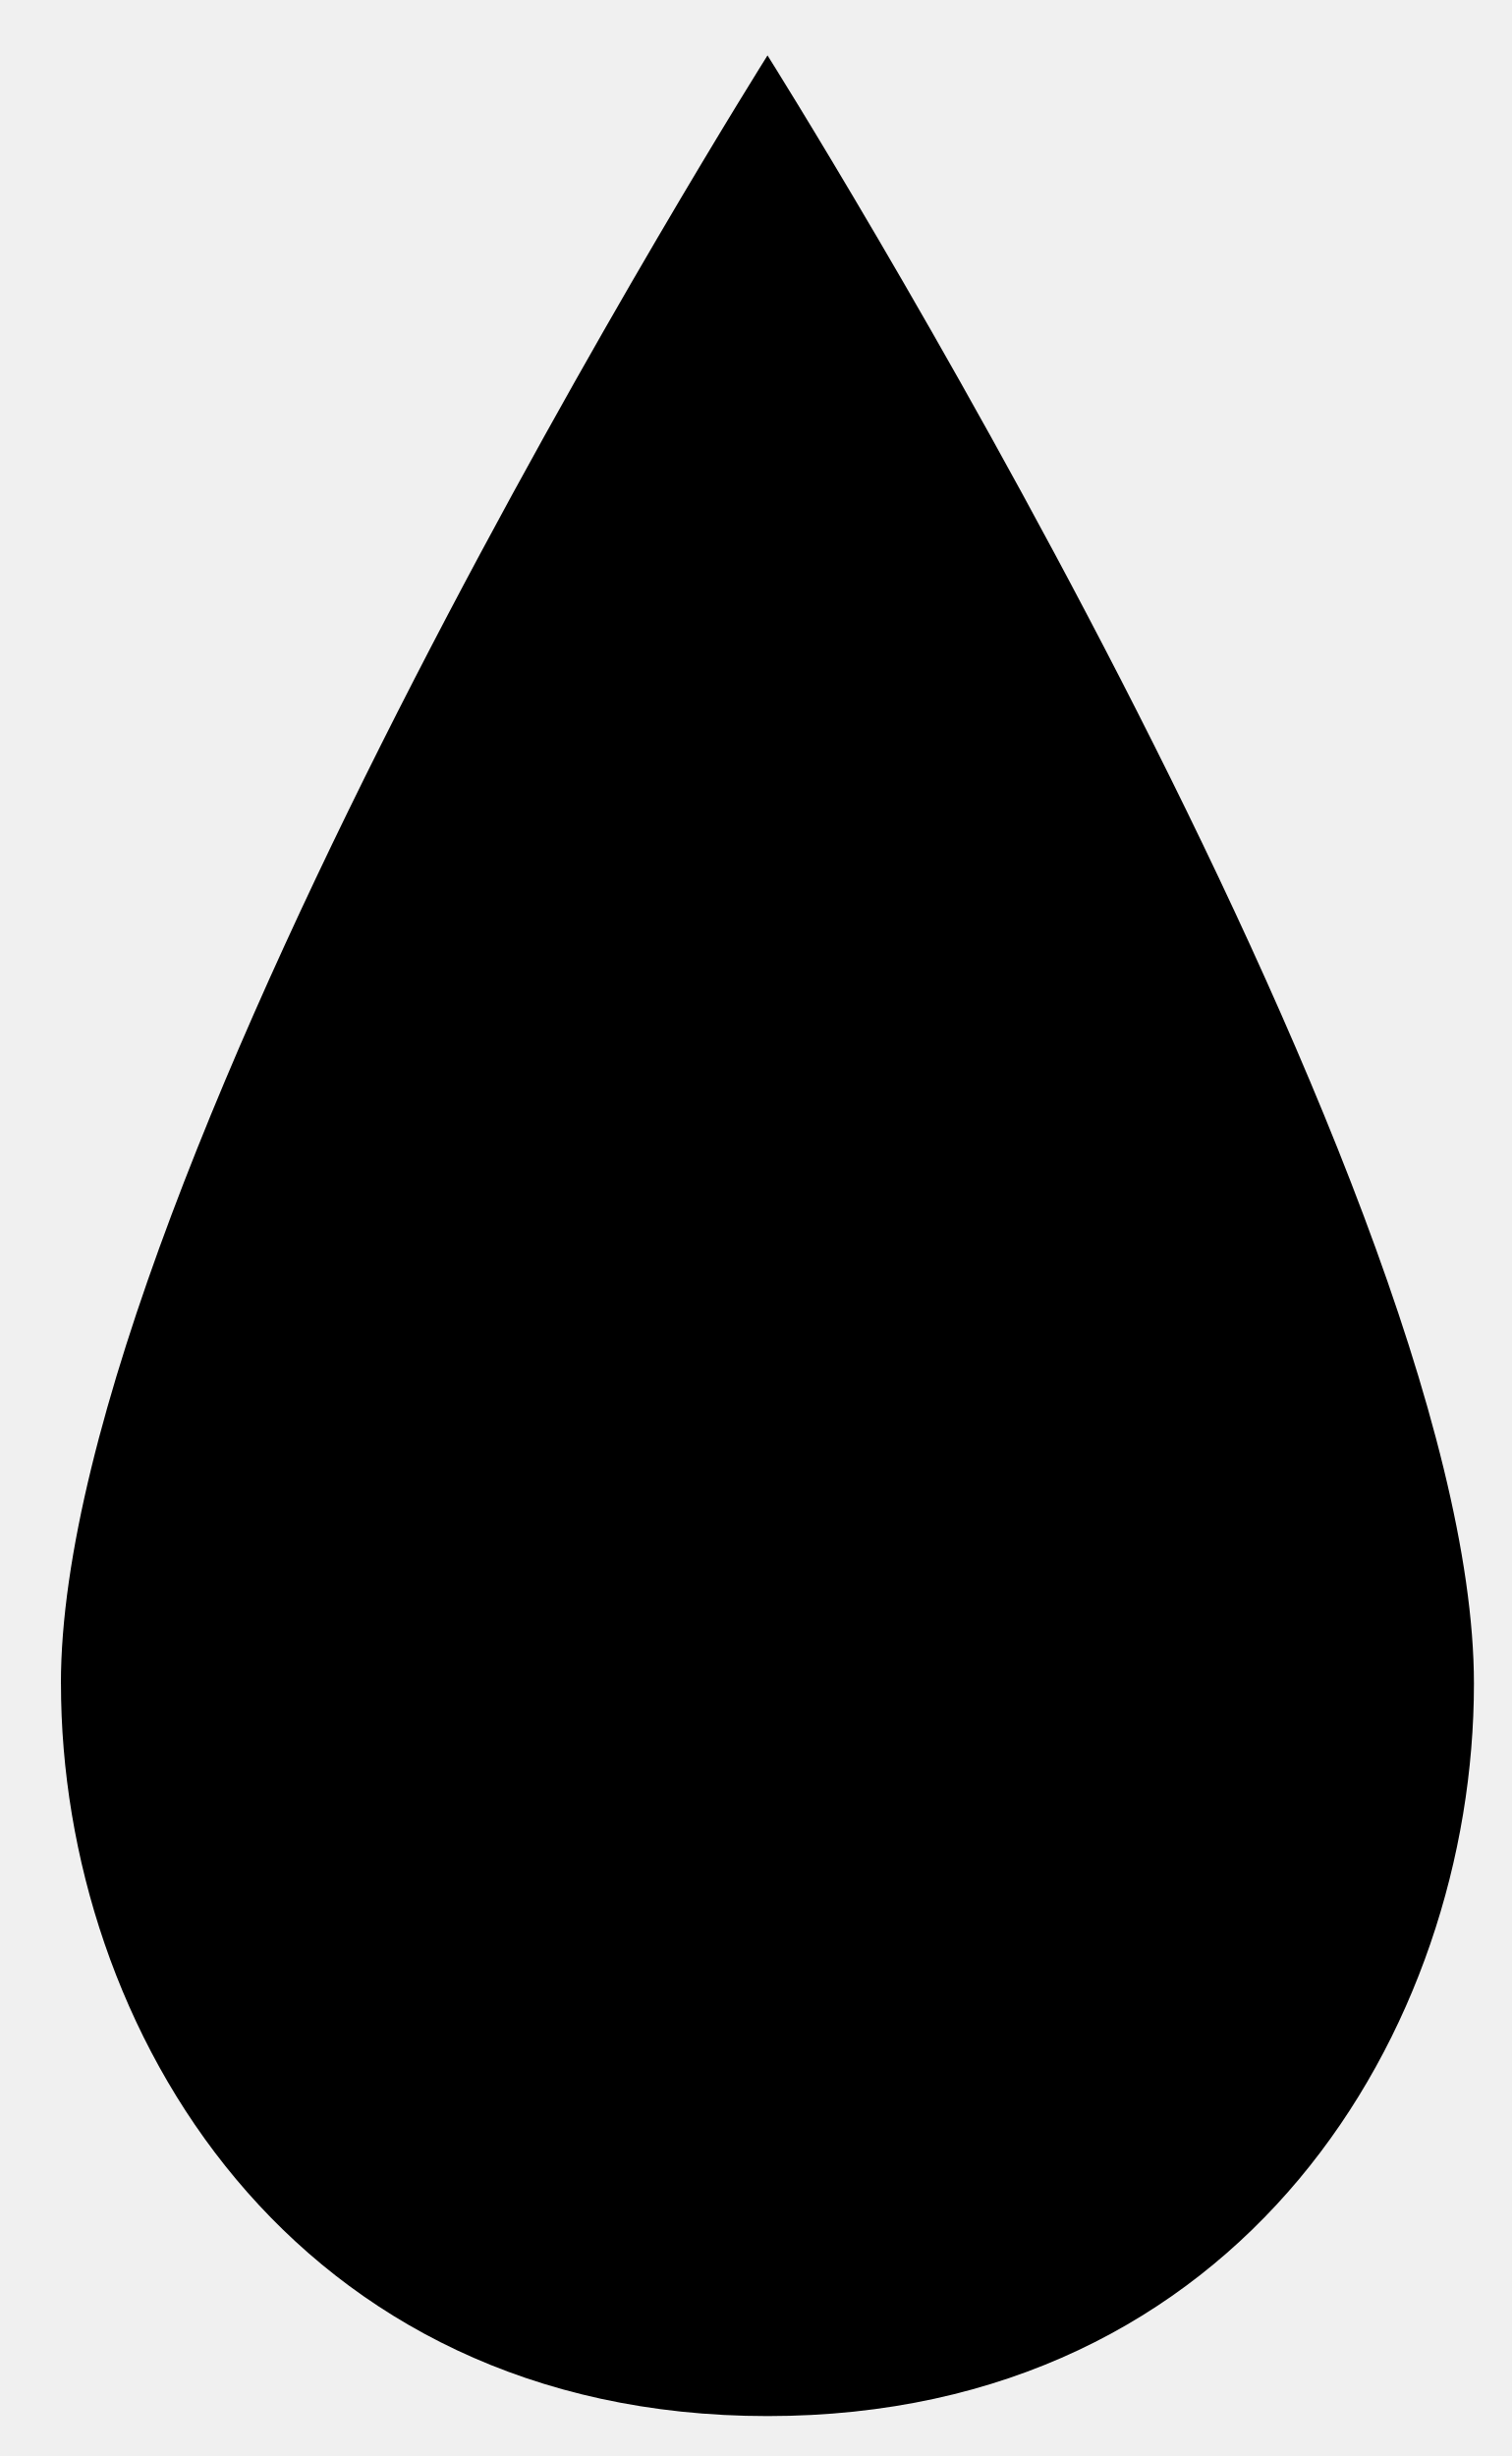
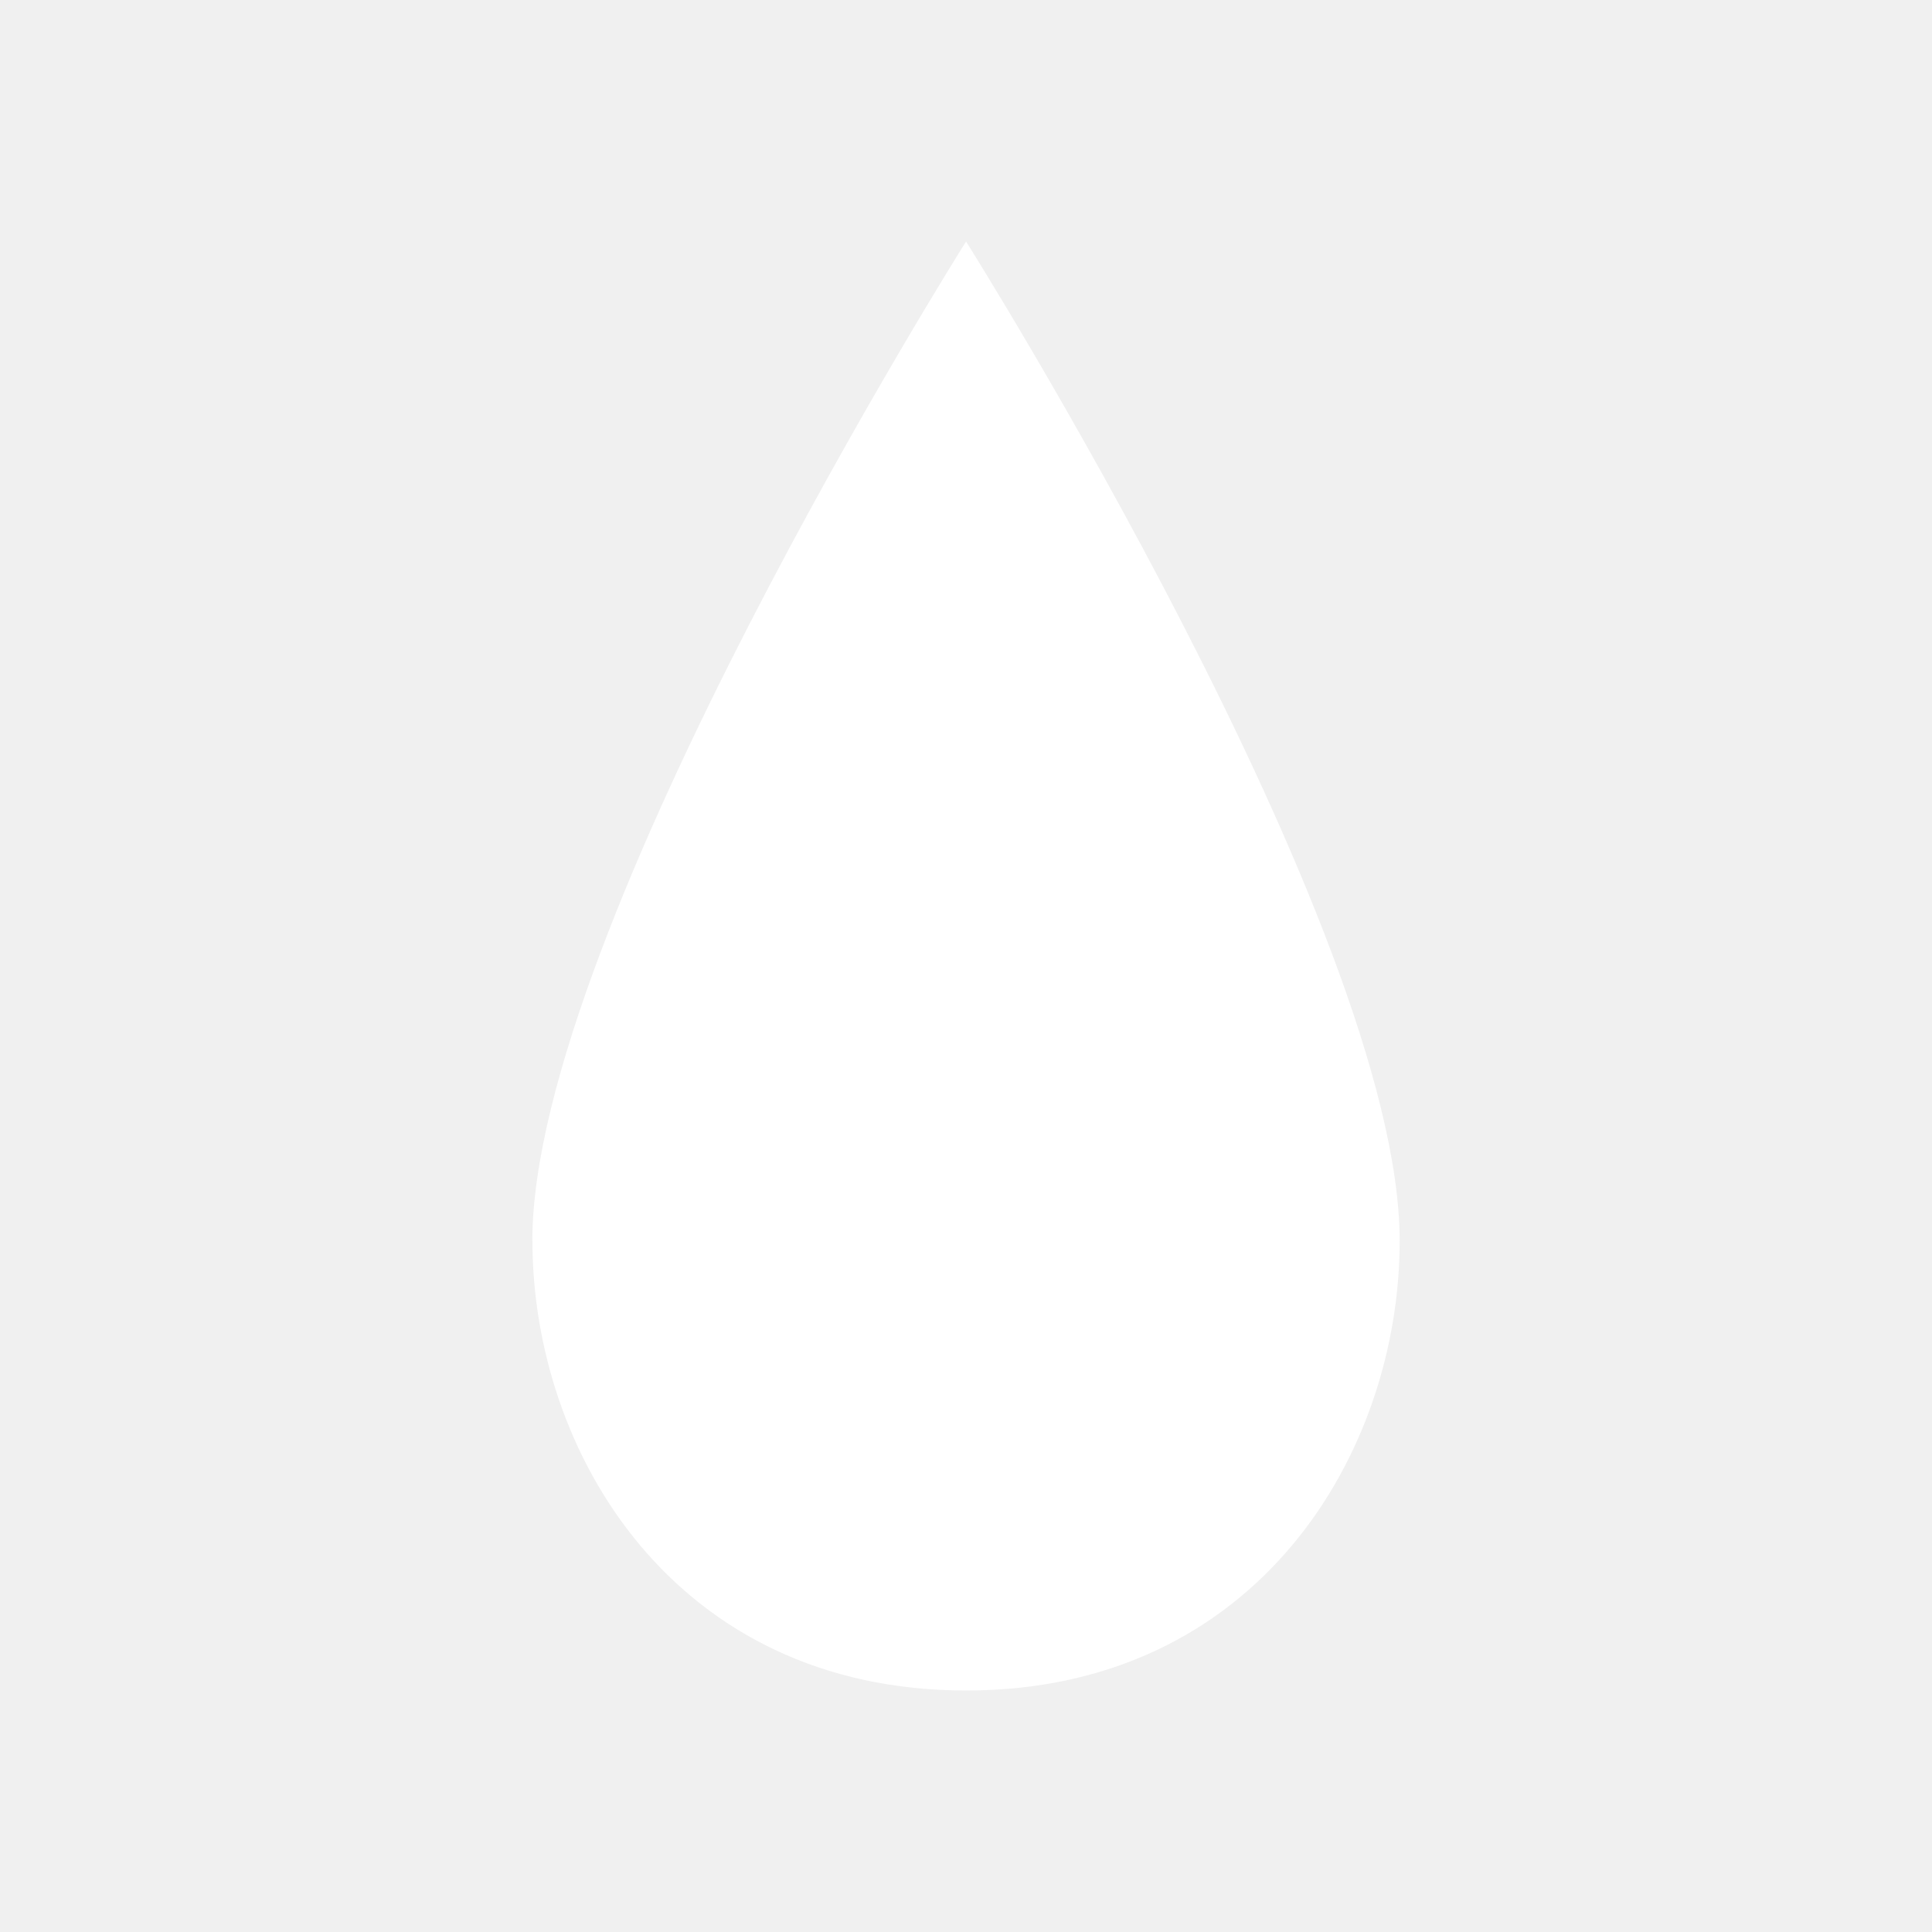
- <svg xmlns="http://www.w3.org/2000/svg" viewBox="0 0 24 39">
-   <path d="M.967 26.736C.967 18.684 12.187.88 12.187.88s11.217 17.805 11.217 25.856c0 5.477-3.67 11.63-11.216 11.63-7.543 0-11.22-6.153-11.22-11.63z" fill-rule="evenodd" />
+ <svg xmlns="http://www.w3.org/2000/svg" viewBox="0 0 32 32" version="1.1" id="svg6" width="32" height="32">
+   <defs id="defs10" />
+   <path d="M 8.817,20.554 C 8.817,15.399 16.001,4 16.001,4 c 0,0 7.182,11.399 7.182,16.554 0,3.507 -2.35,7.446 -7.181,7.446 -4.829,0 -7.183,-3.939 -7.183,-7.446 z" fill-rule="evenodd" id="path4" style="stroke-width:0.64;fill:#ffffff;fill-opacity:1" />
</svg>
